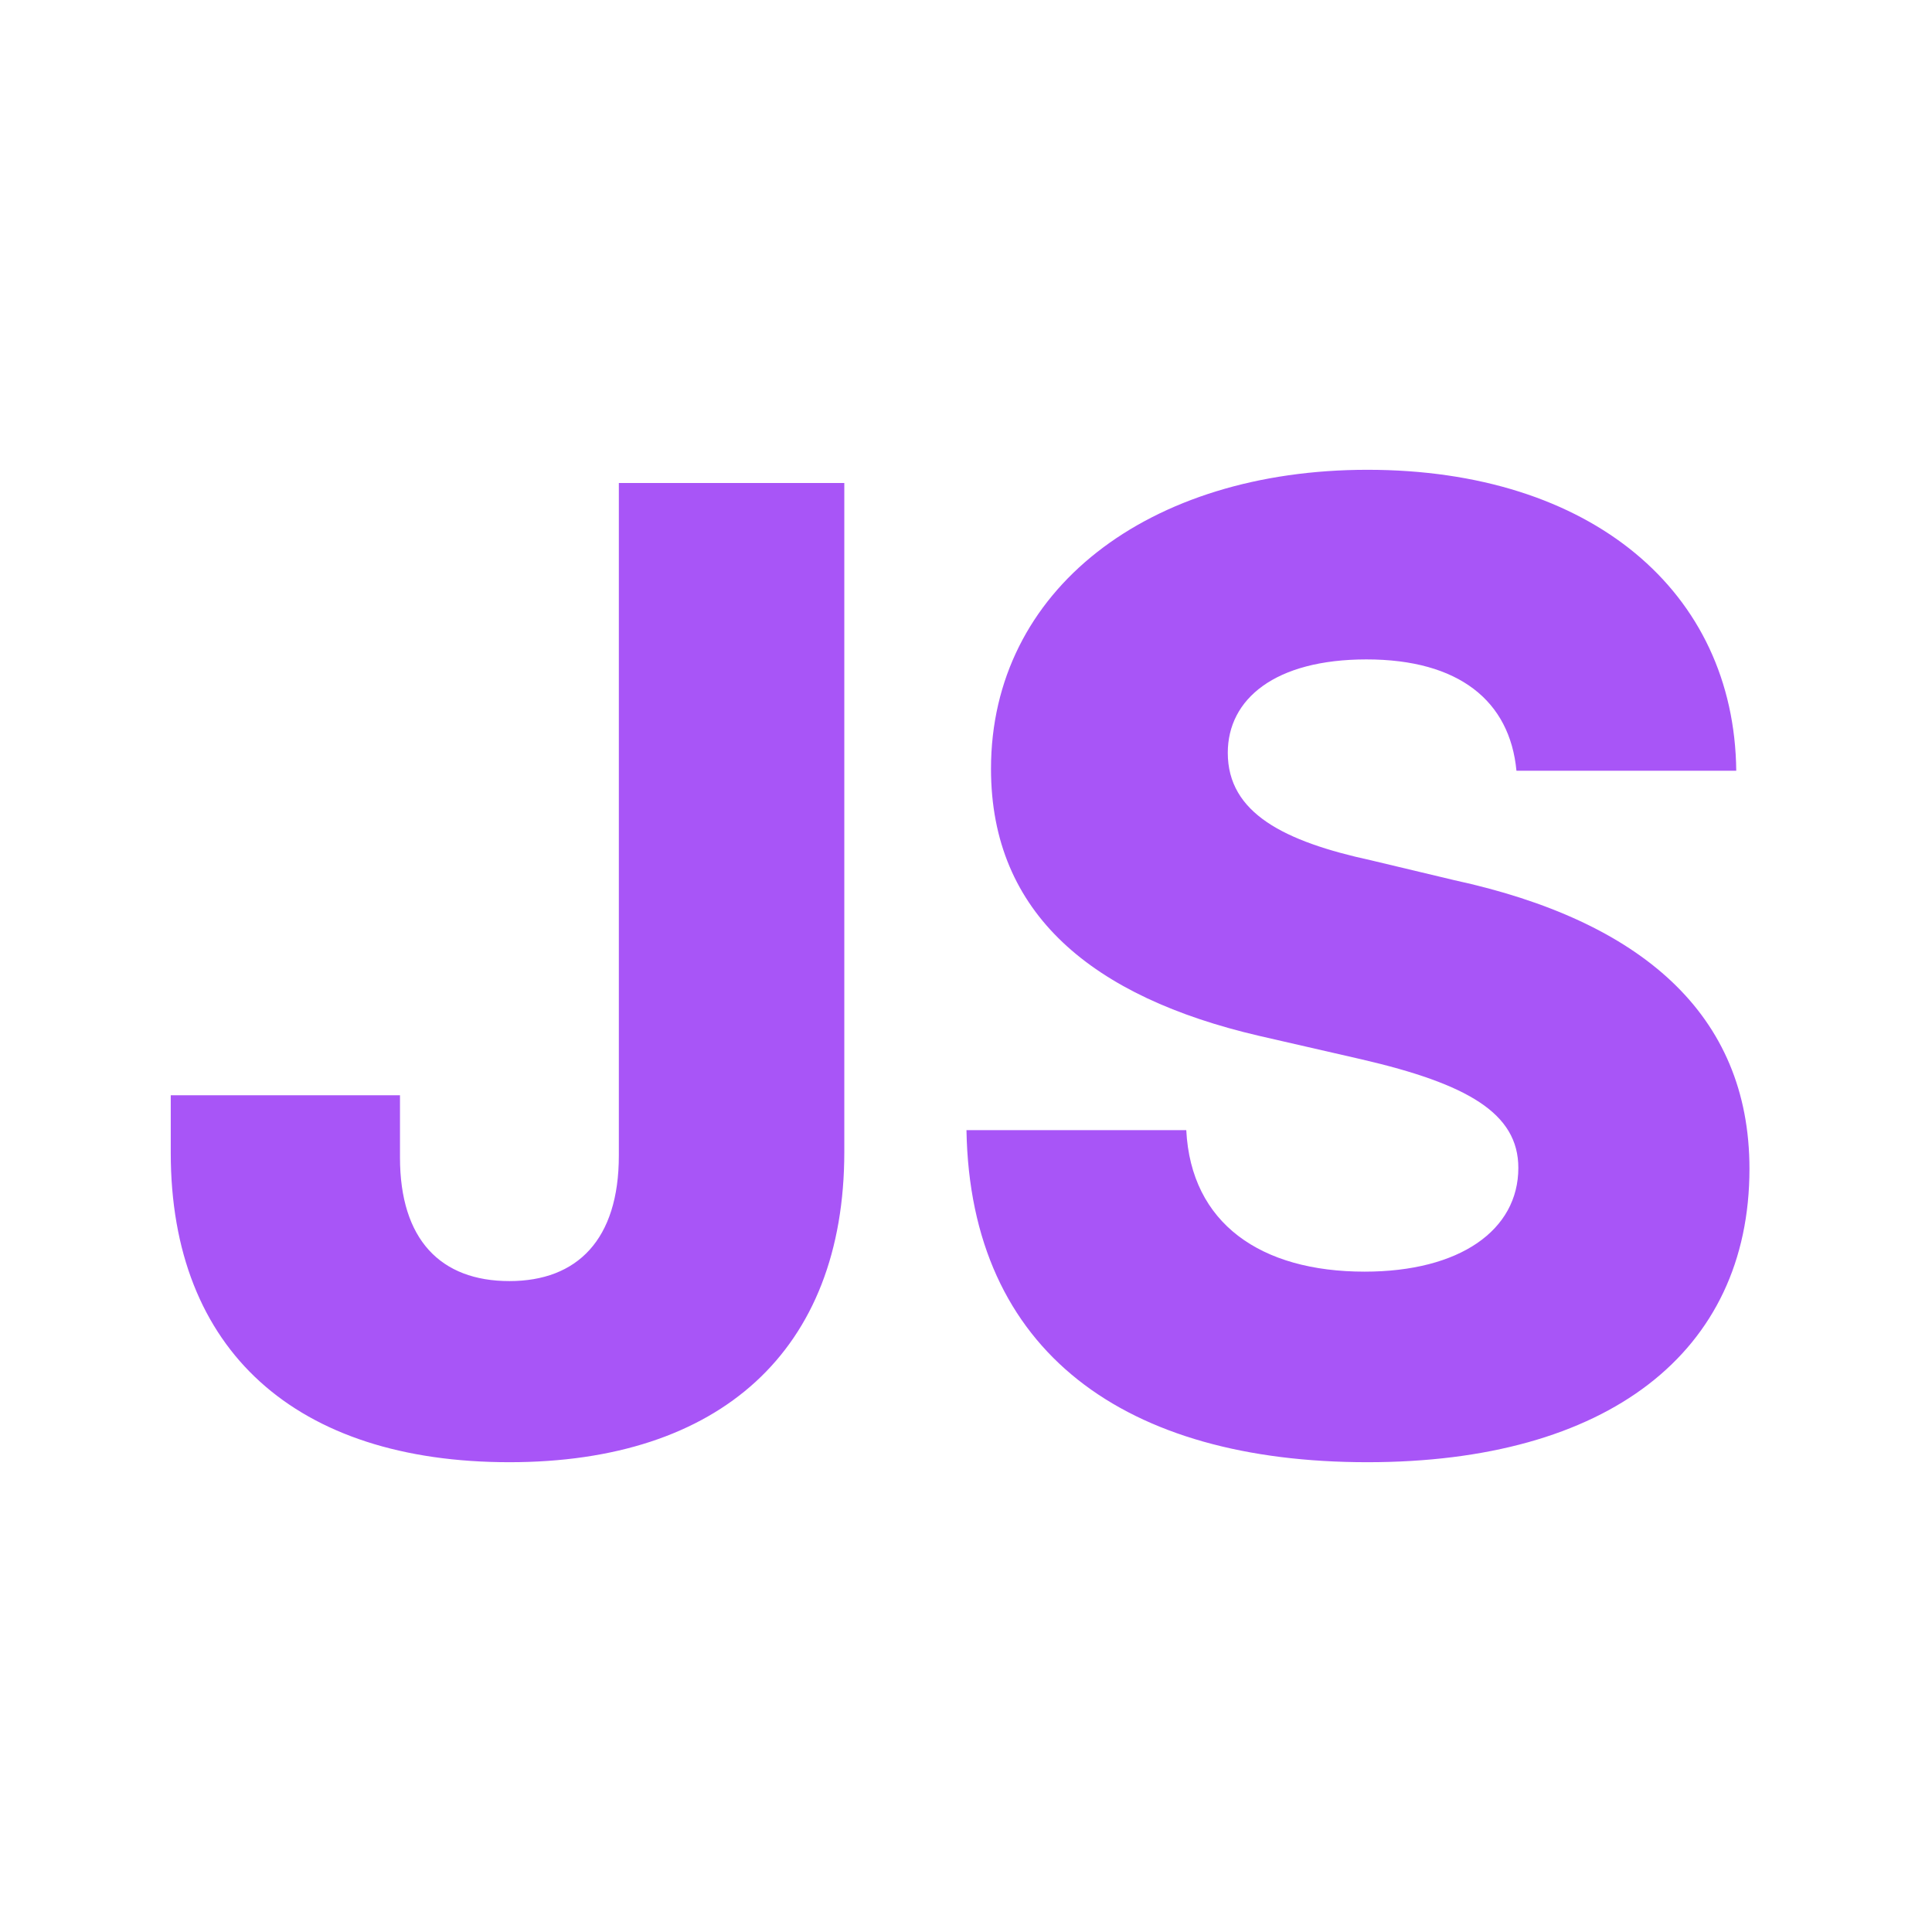
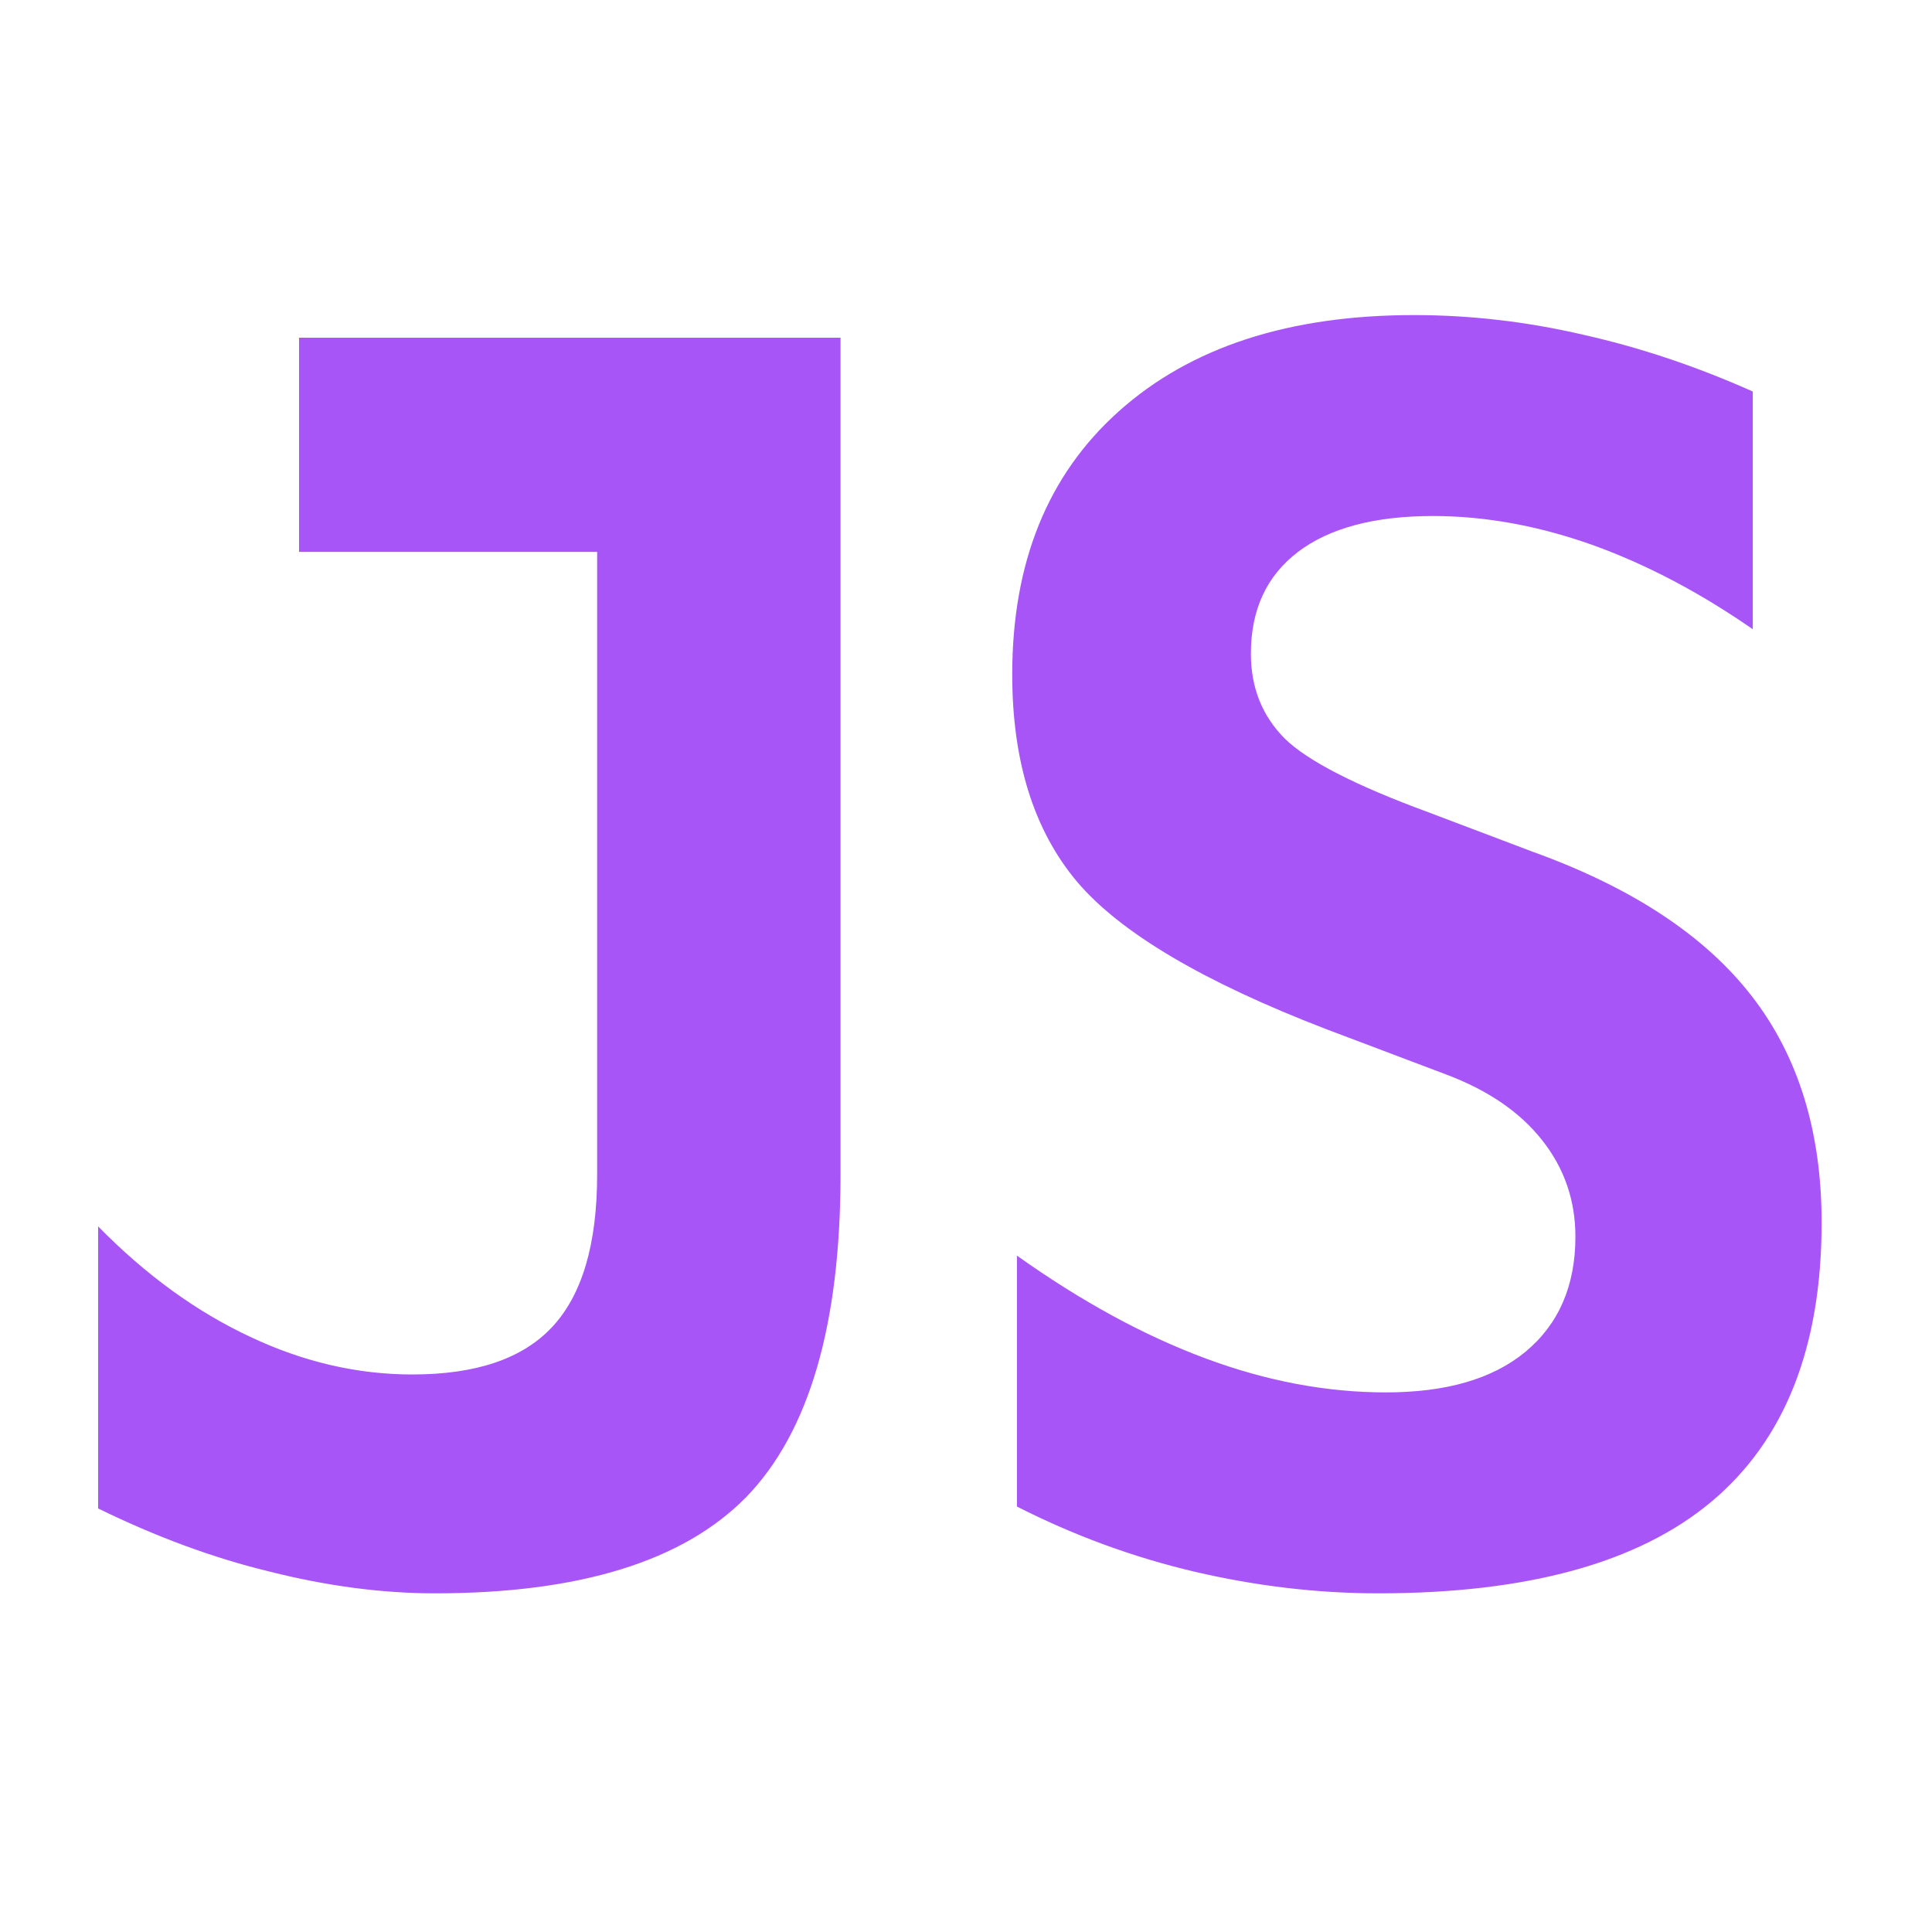
<svg xmlns="http://www.w3.org/2000/svg" viewBox="0 0 32 32">
-   <text x="16" y="24" font-family="system-ui, -apple-system, sans-serif" font-size="22" font-weight="800" fill="#a855f7" text-anchor="middle">JS</text>
+   <text x="16" y="26" font-family="'SF Mono', 'Fira Code', 'JetBrains Mono', Consolas, monospace" font-size="28" font-weight="700" fill="#a855f7" text-anchor="middle" letter-spacing="-2">JS</text>
</svg>
